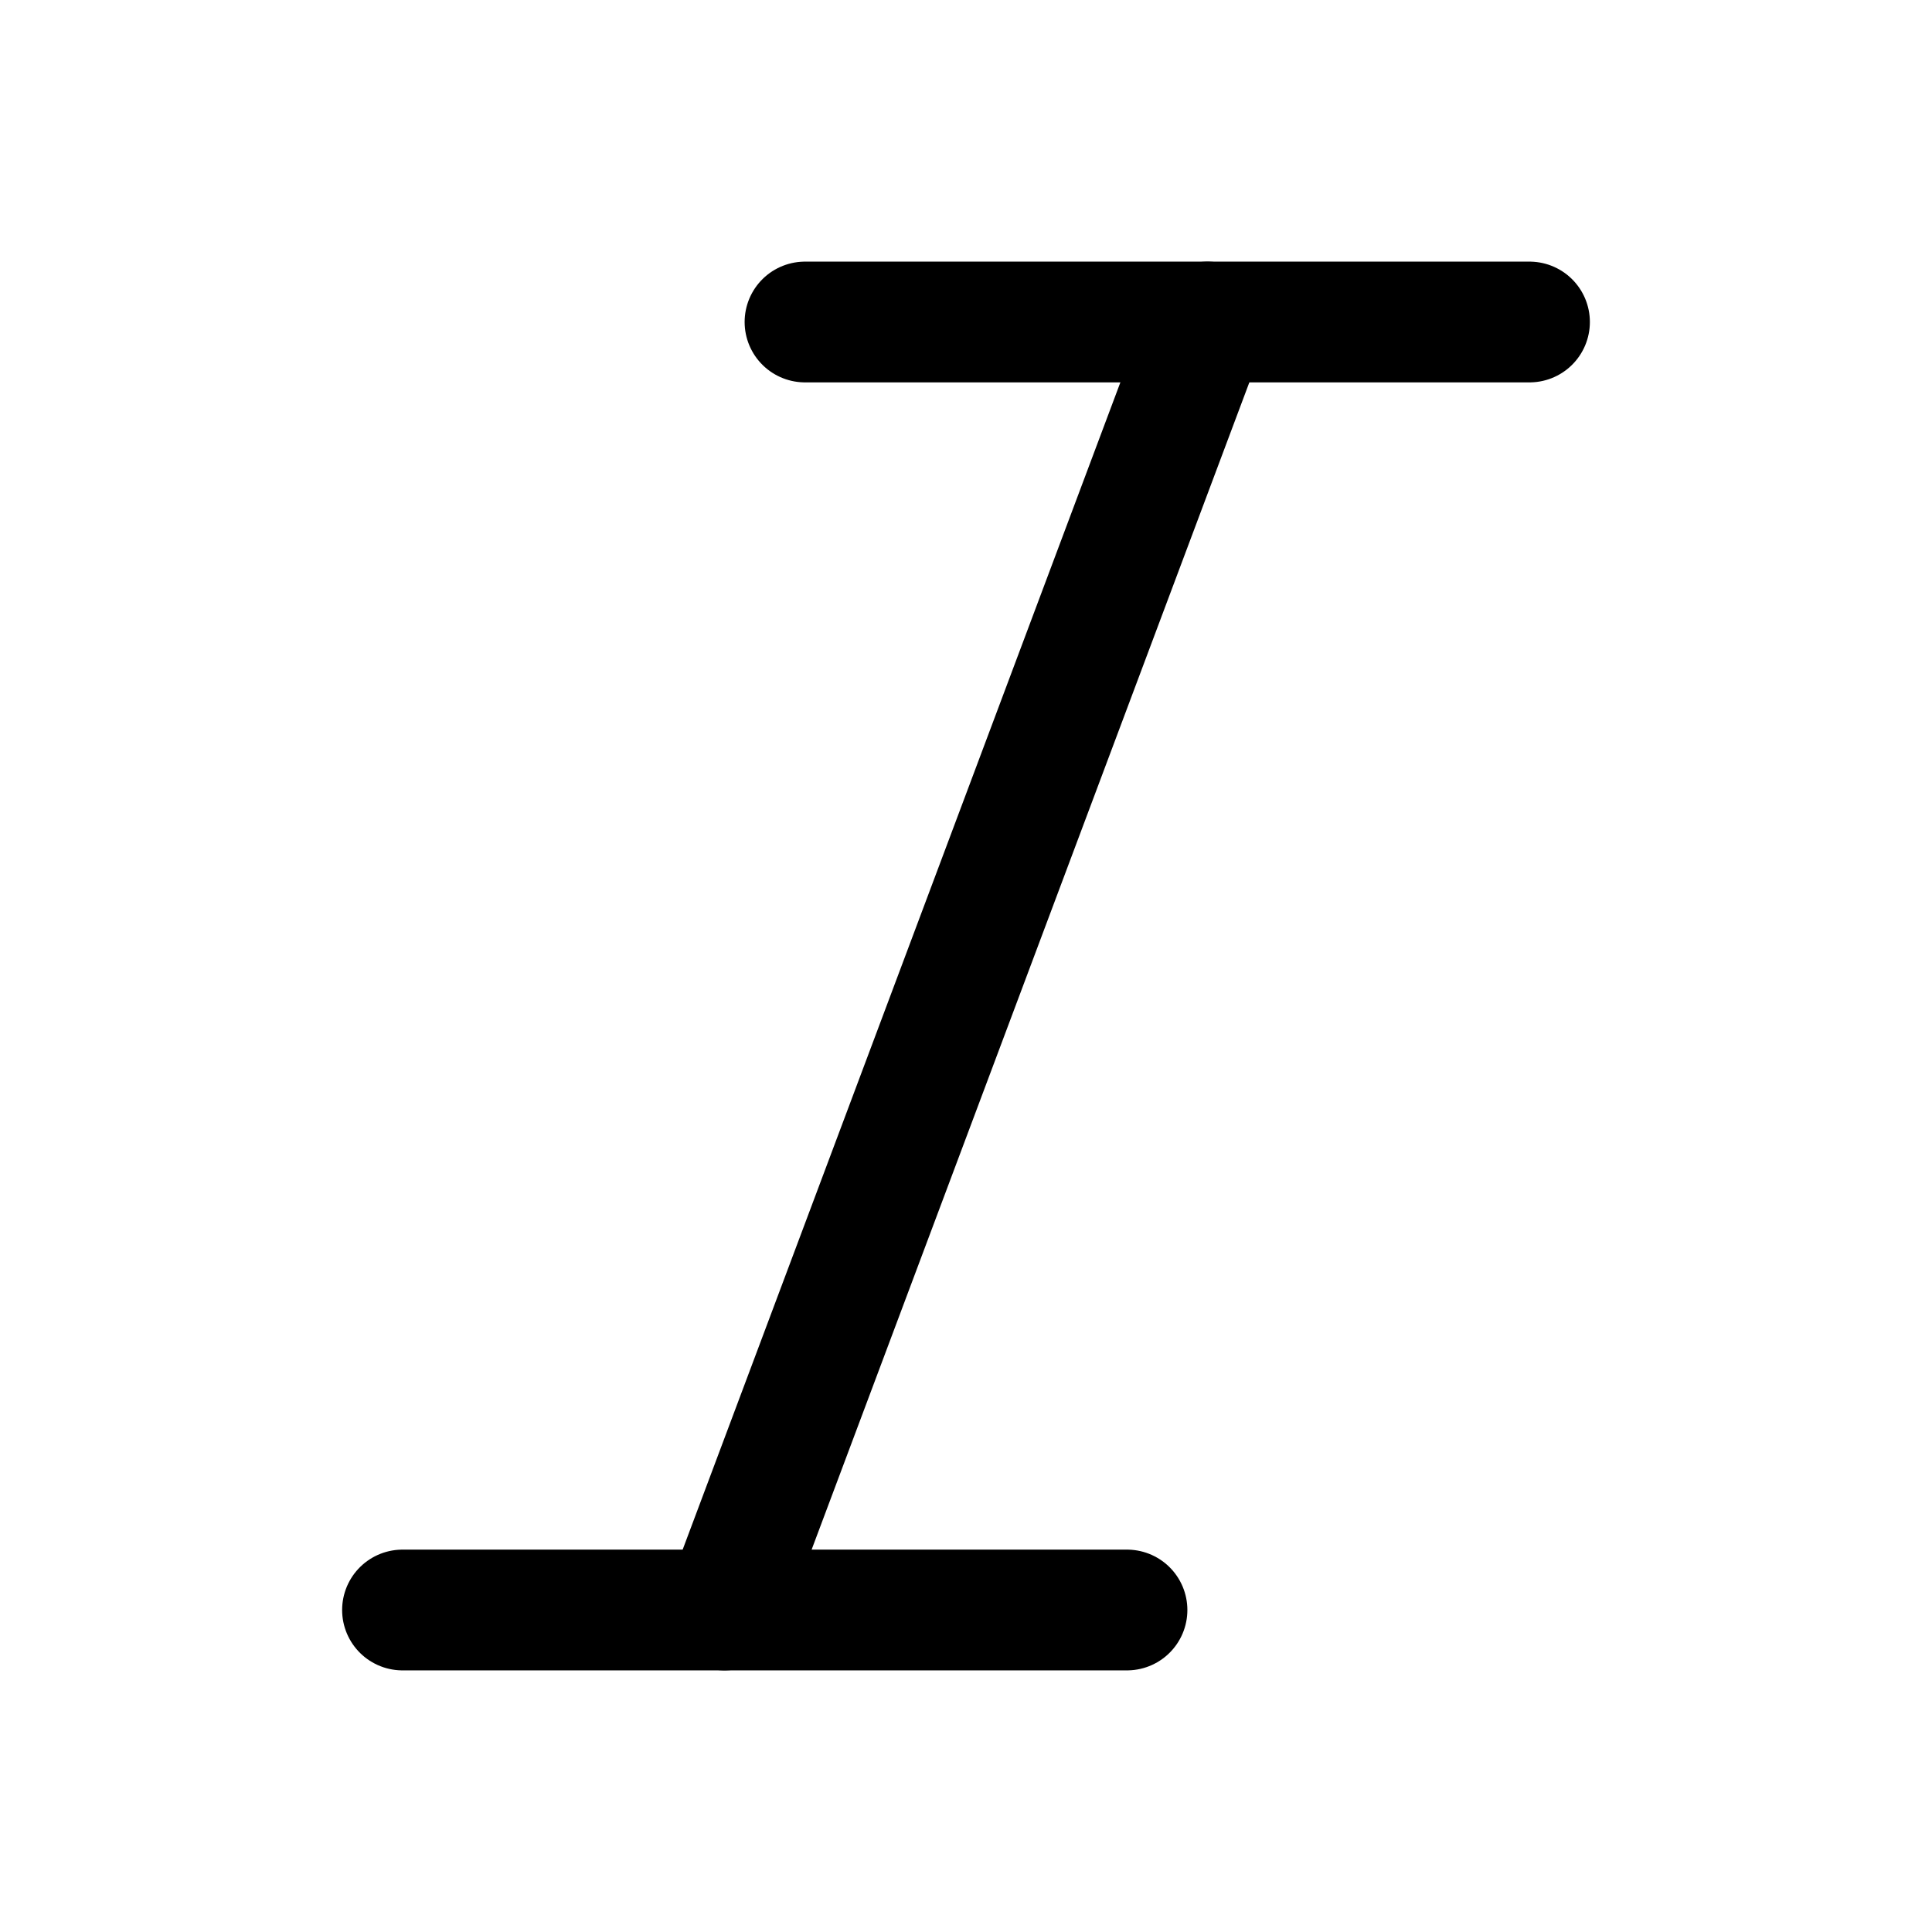
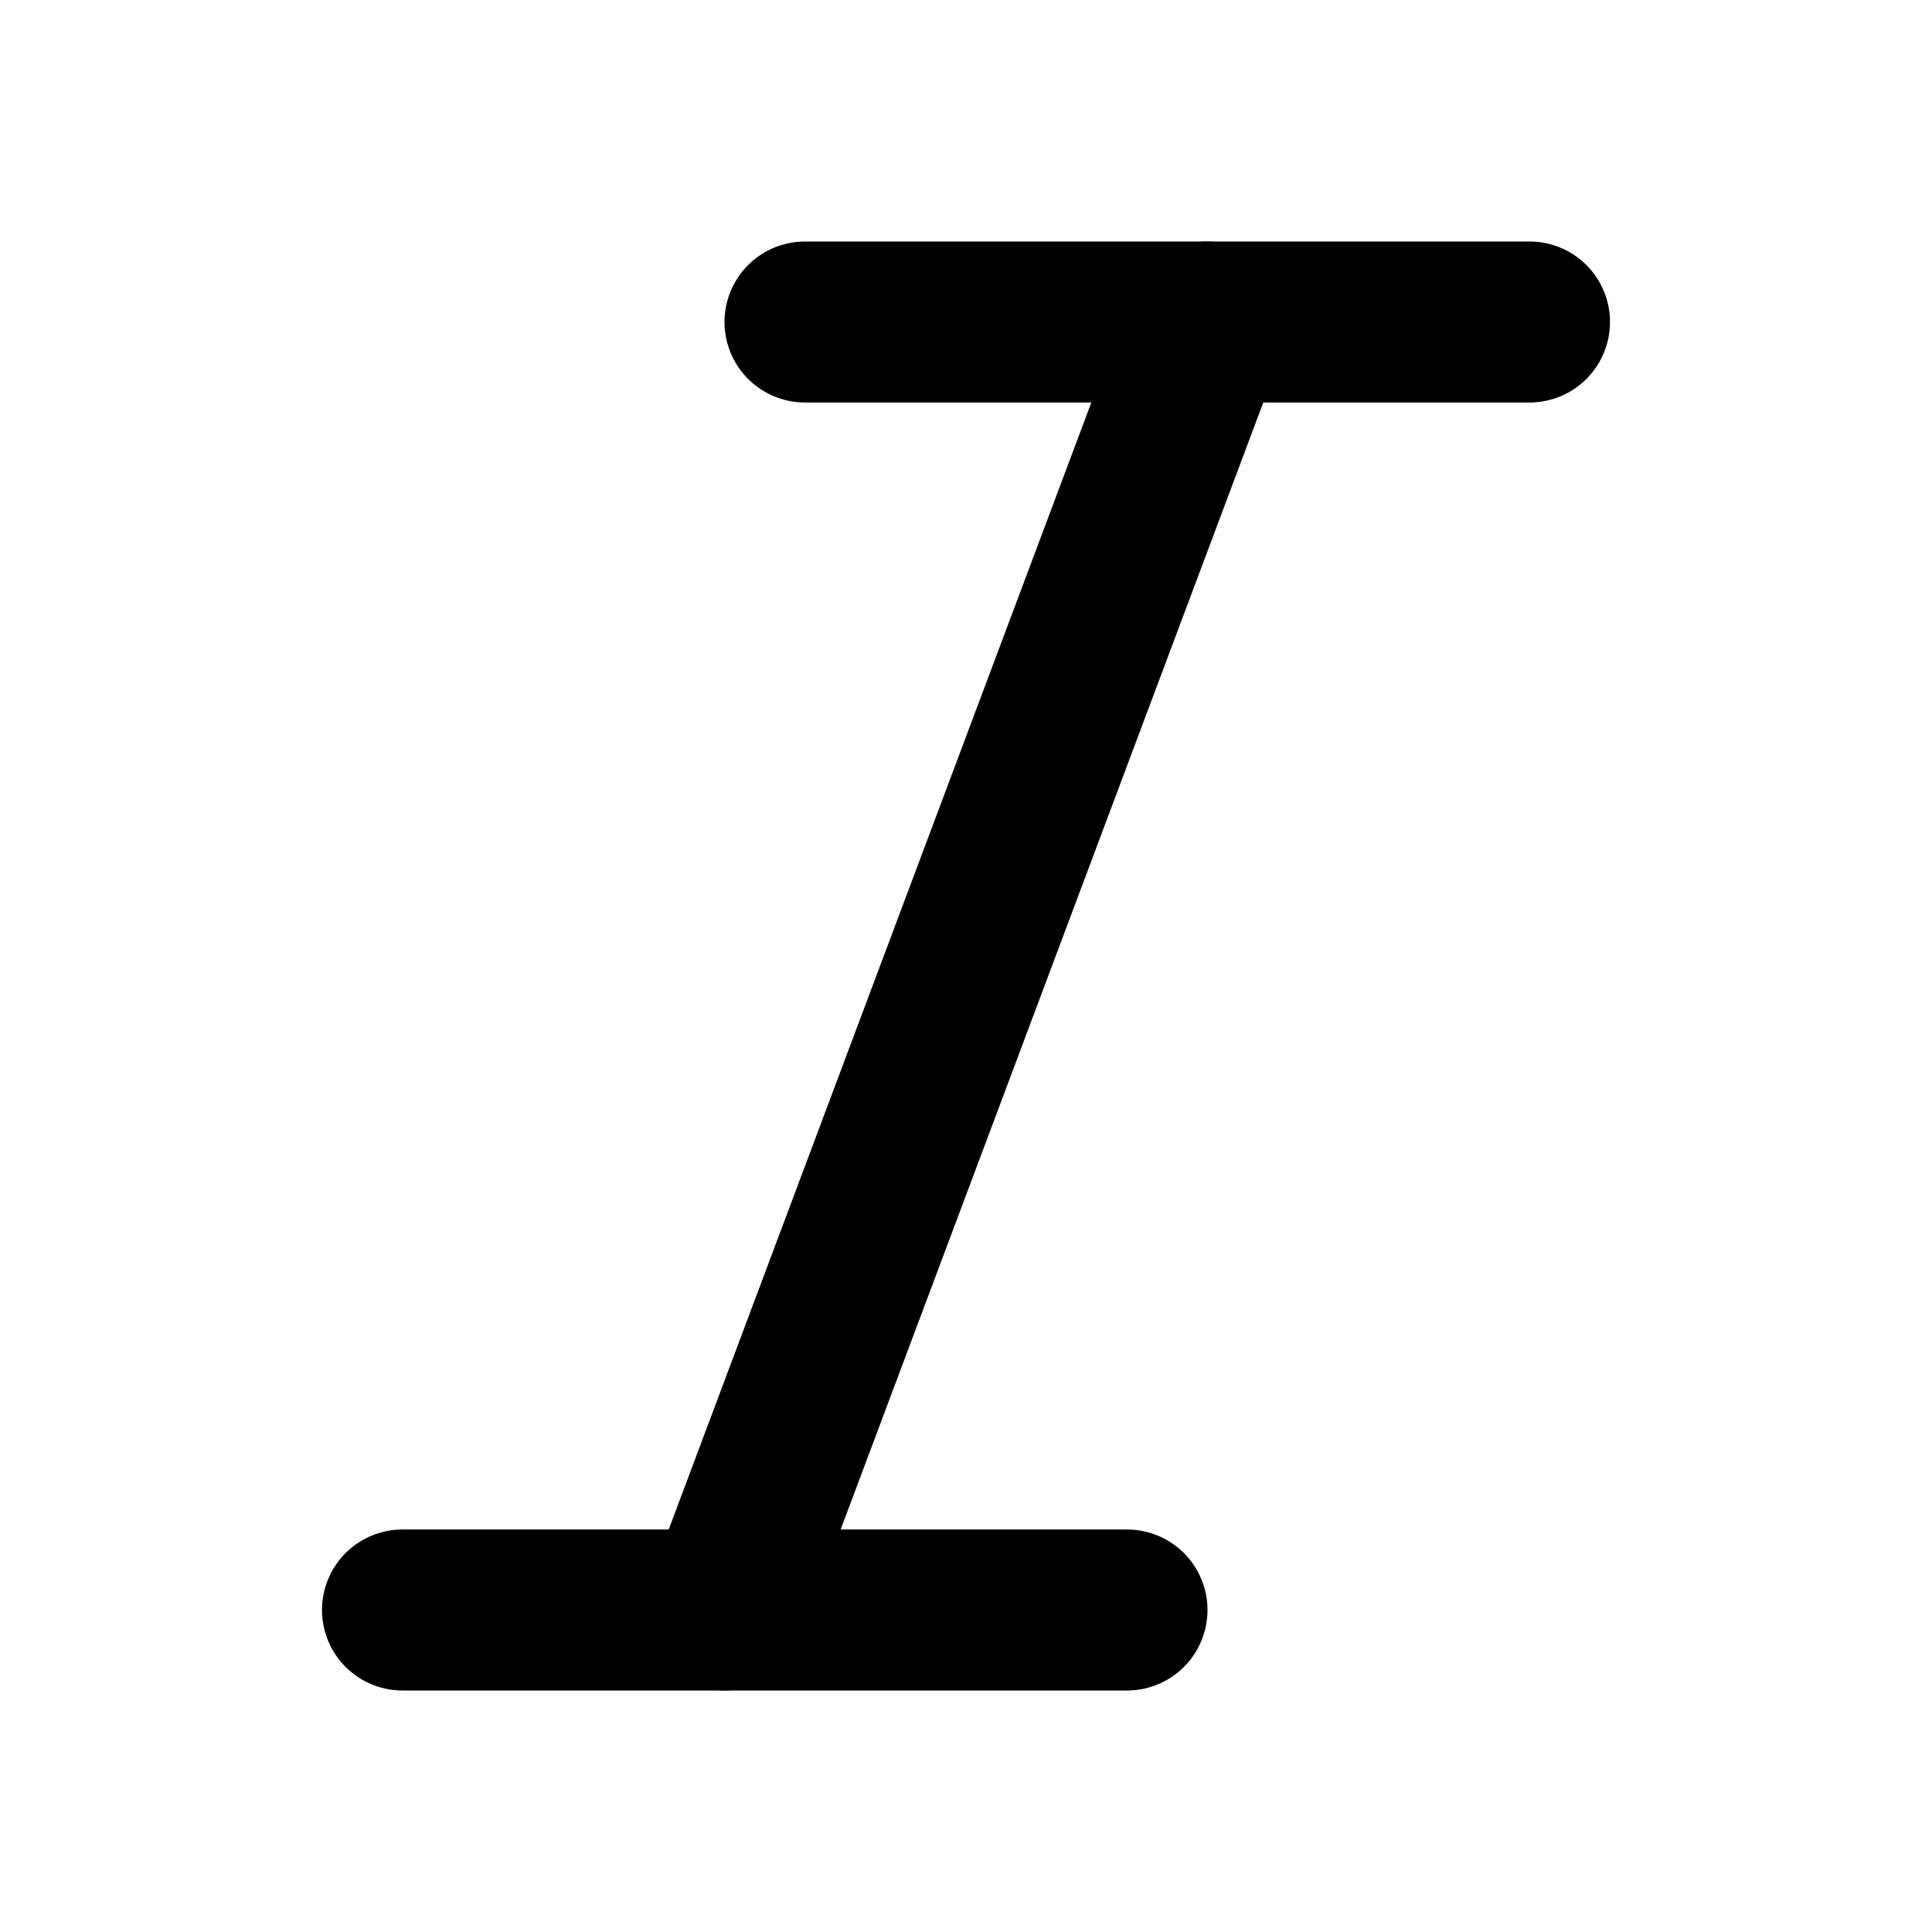
- <svg xmlns="http://www.w3.org/2000/svg" class="lucide lucide-italic" width="24" height="24" viewBox="0 0 24 24" fill="none" stroke="currentColor" stroke-width="1.5" stroke-linecap="round" stroke-linejoin="round">
+ <svg xmlns="http://www.w3.org/2000/svg" class="lucide lucide-italic" width="24" height="24" viewBox="0 0 24 24" fill="none" stroke="currentColor" stroke-width="2" stroke-linecap="round" stroke-linejoin="round">
  <line x1="19" x2="10" y1="4" y2="4" />
  <line x1="14" x2="5" y1="20" y2="20" />
  <line x1="15" x2="9" y1="4" y2="20" />
</svg>
